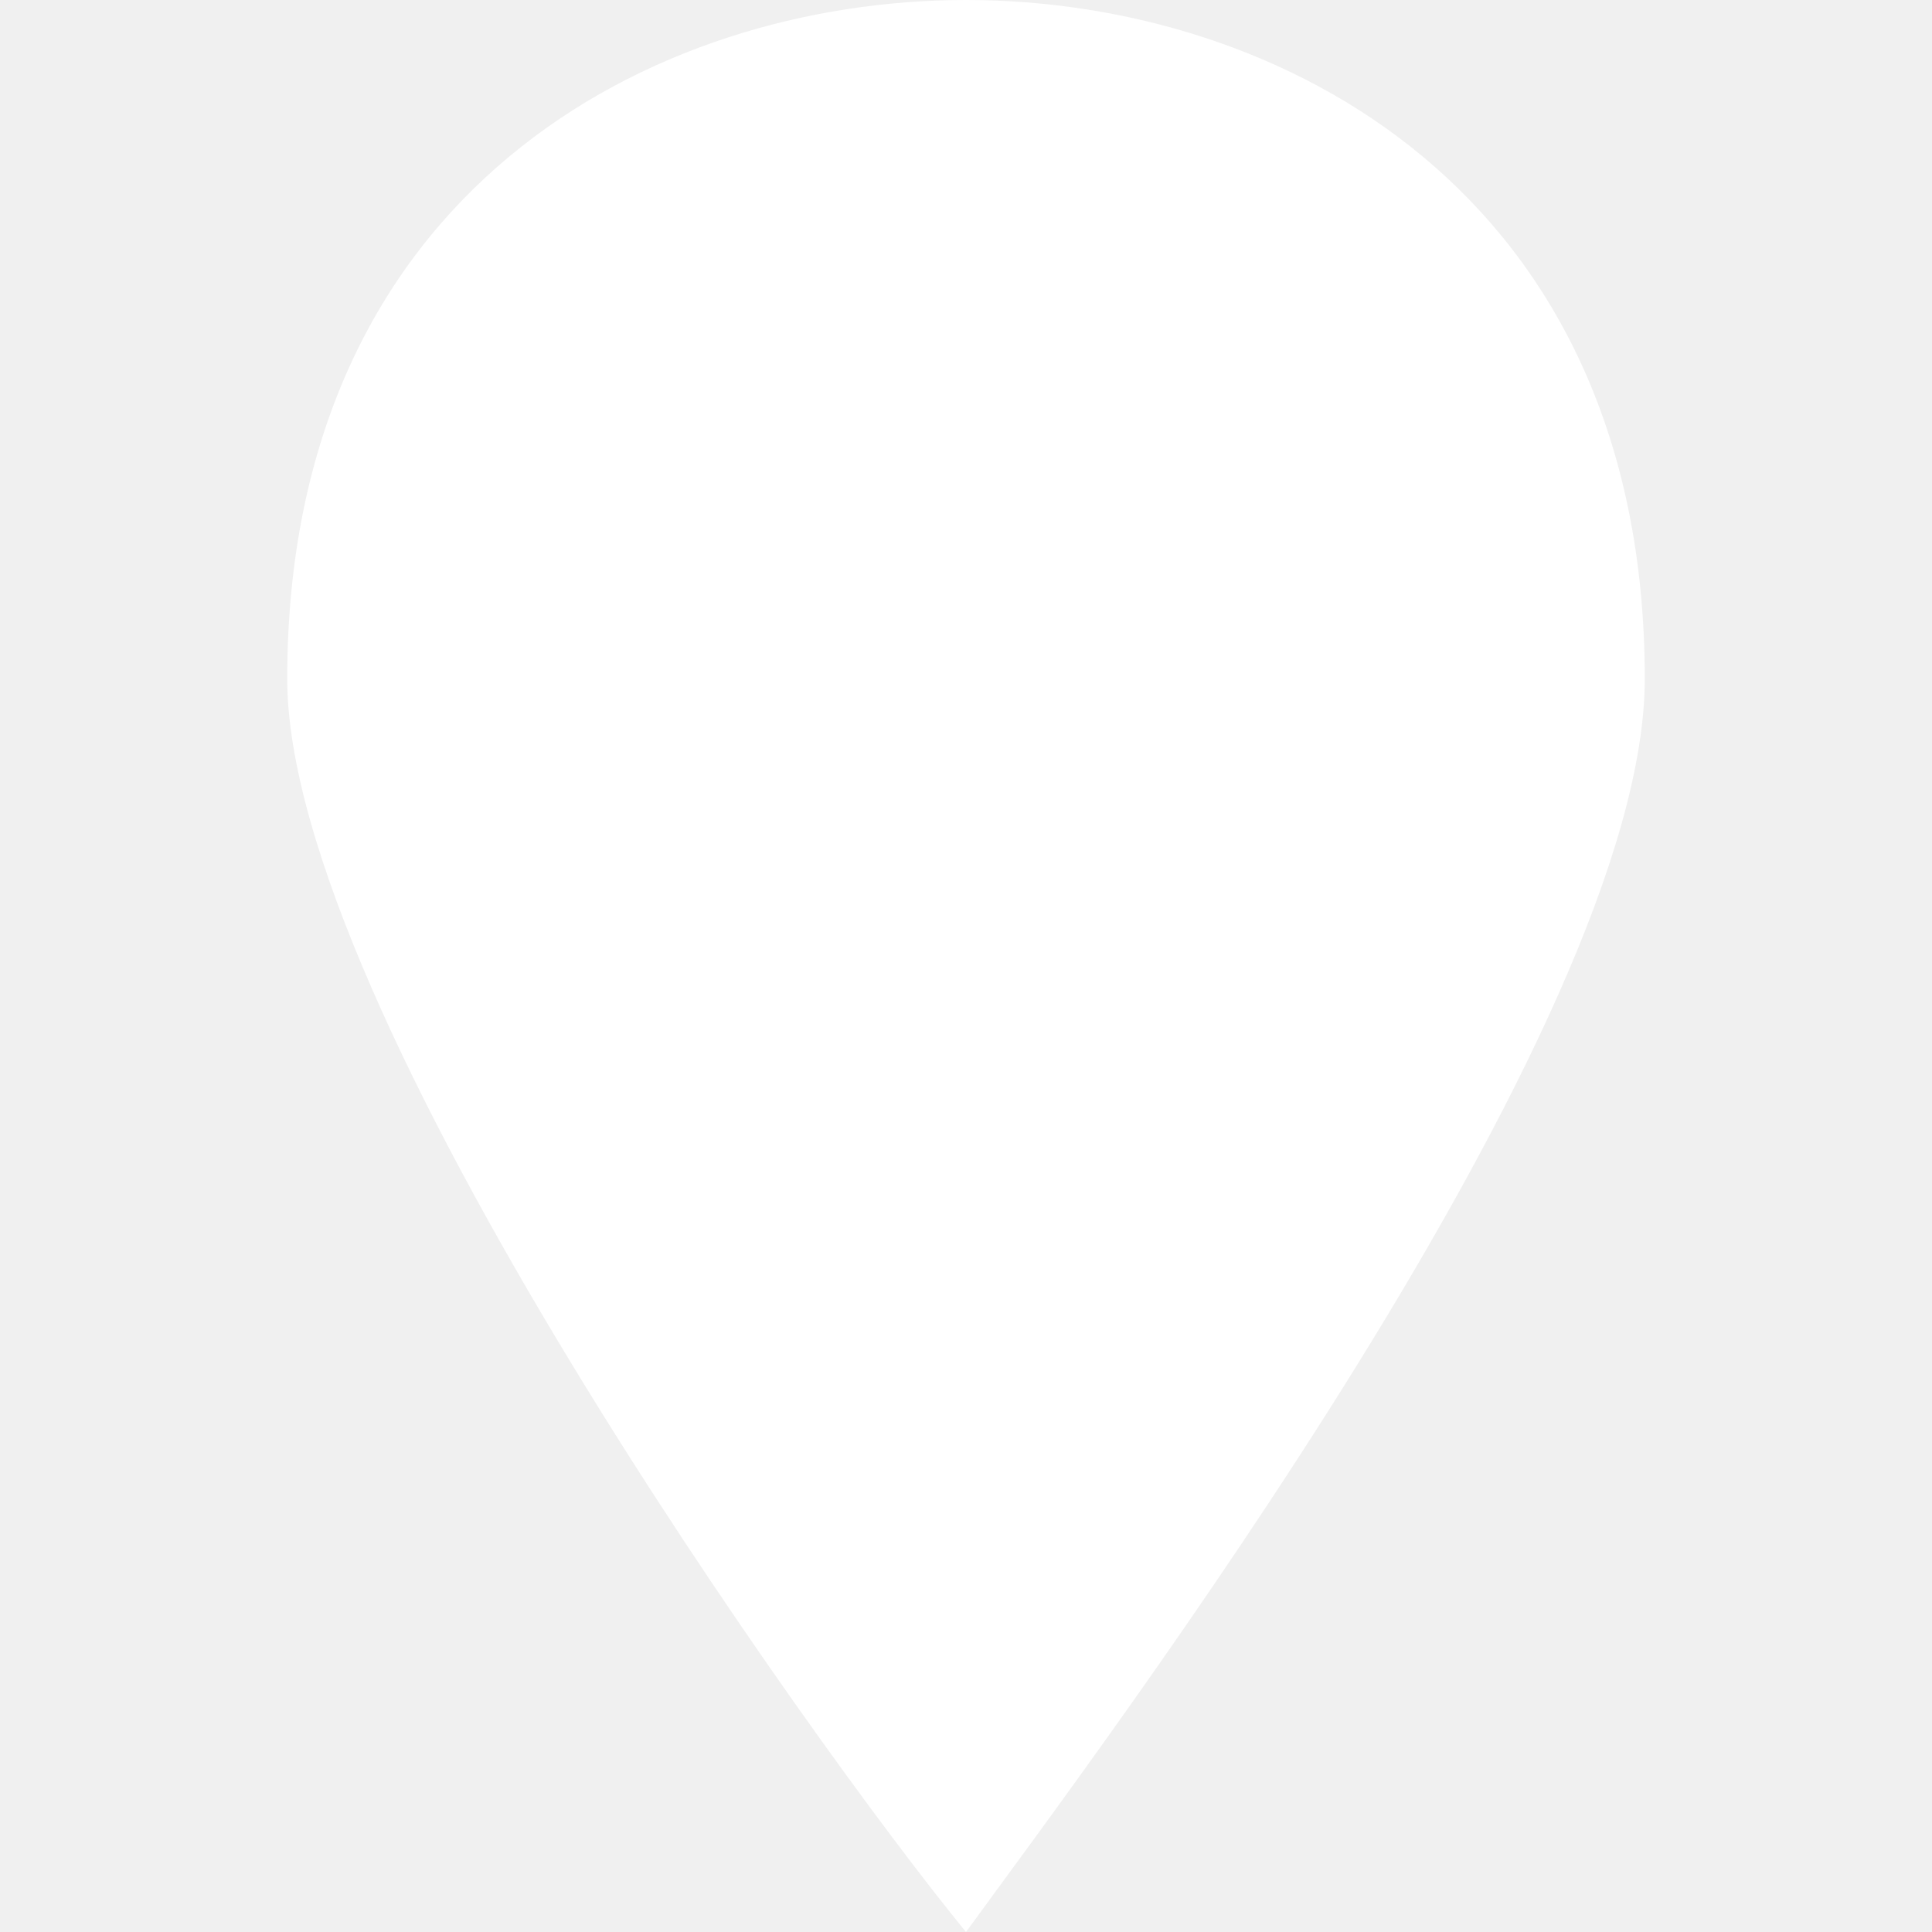
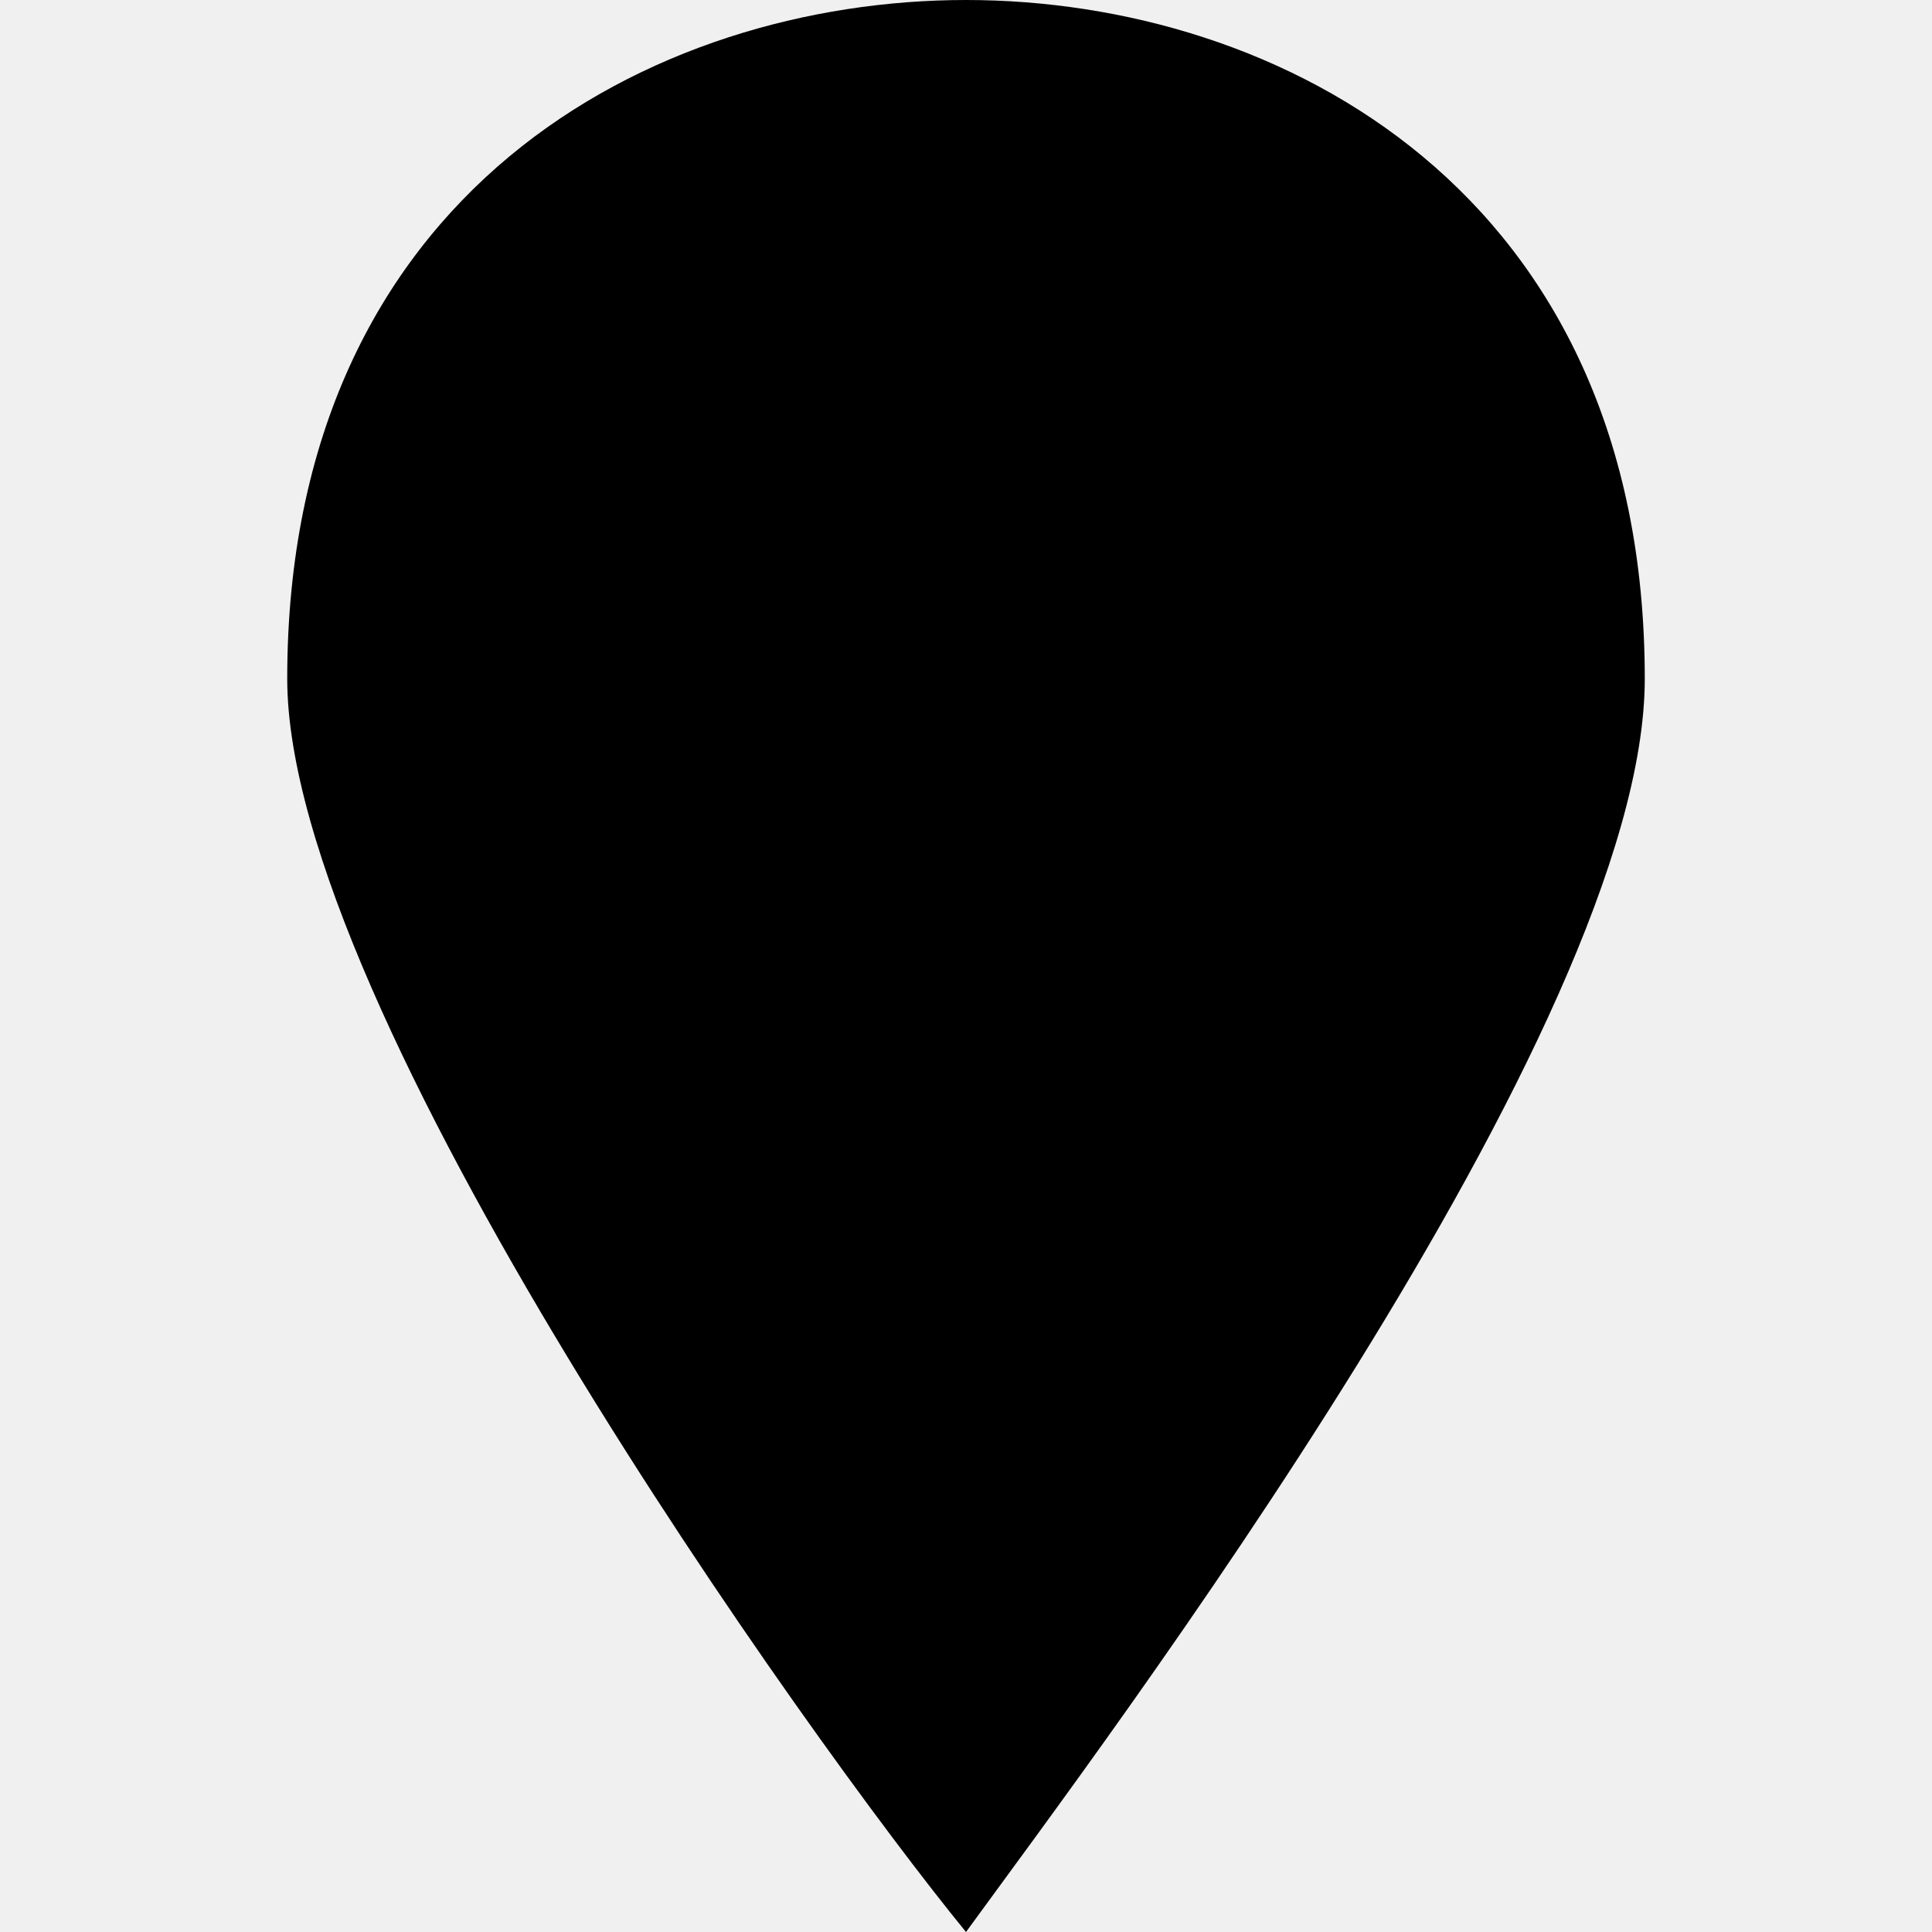
- <svg xmlns="http://www.w3.org/2000/svg" width="256px" height="256px" viewBox="0 0 15 15" version="1.1" id="marker" fill="#ffffff" style="--darkreader-inline-fill: #181a1b; --darkreader-inline-stroke: #e8e6e3;" data-darkreader-inline-fill="" stroke="#ffffff" data-darkreader-inline-stroke="" stroke-width="0">
+ <svg xmlns="http://www.w3.org/2000/svg" width="256px" height="256px" viewBox="0 0 15 15" version="1.1" id="marker" fill="#000000" style="--darkreader-inline-fill: #181a1b; --darkreader-inline-stroke: #e8e6e3;" data-darkreader-inline-fill="" stroke="#ffffff" data-darkreader-inline-stroke="" stroke-width="0">
  <g id="SVGRepo_bgCarrier" stroke-width="0" />
  <g id="SVGRepo_tracerCarrier" stroke-linecap="round" stroke-linejoin="round" />
  <g id="SVGRepo_iconCarrier">
    <path id="path4133" d="M7.5,0C5.068,0,2.23,1.486,2.23,5.27  C2.23,7.838,6.284,13.514,7.5,15c1.081-1.486,5.27-7.027,5.27-9.73C12.77,1.486,9.932,0,7.5,0z" />
  </g>
</svg>
